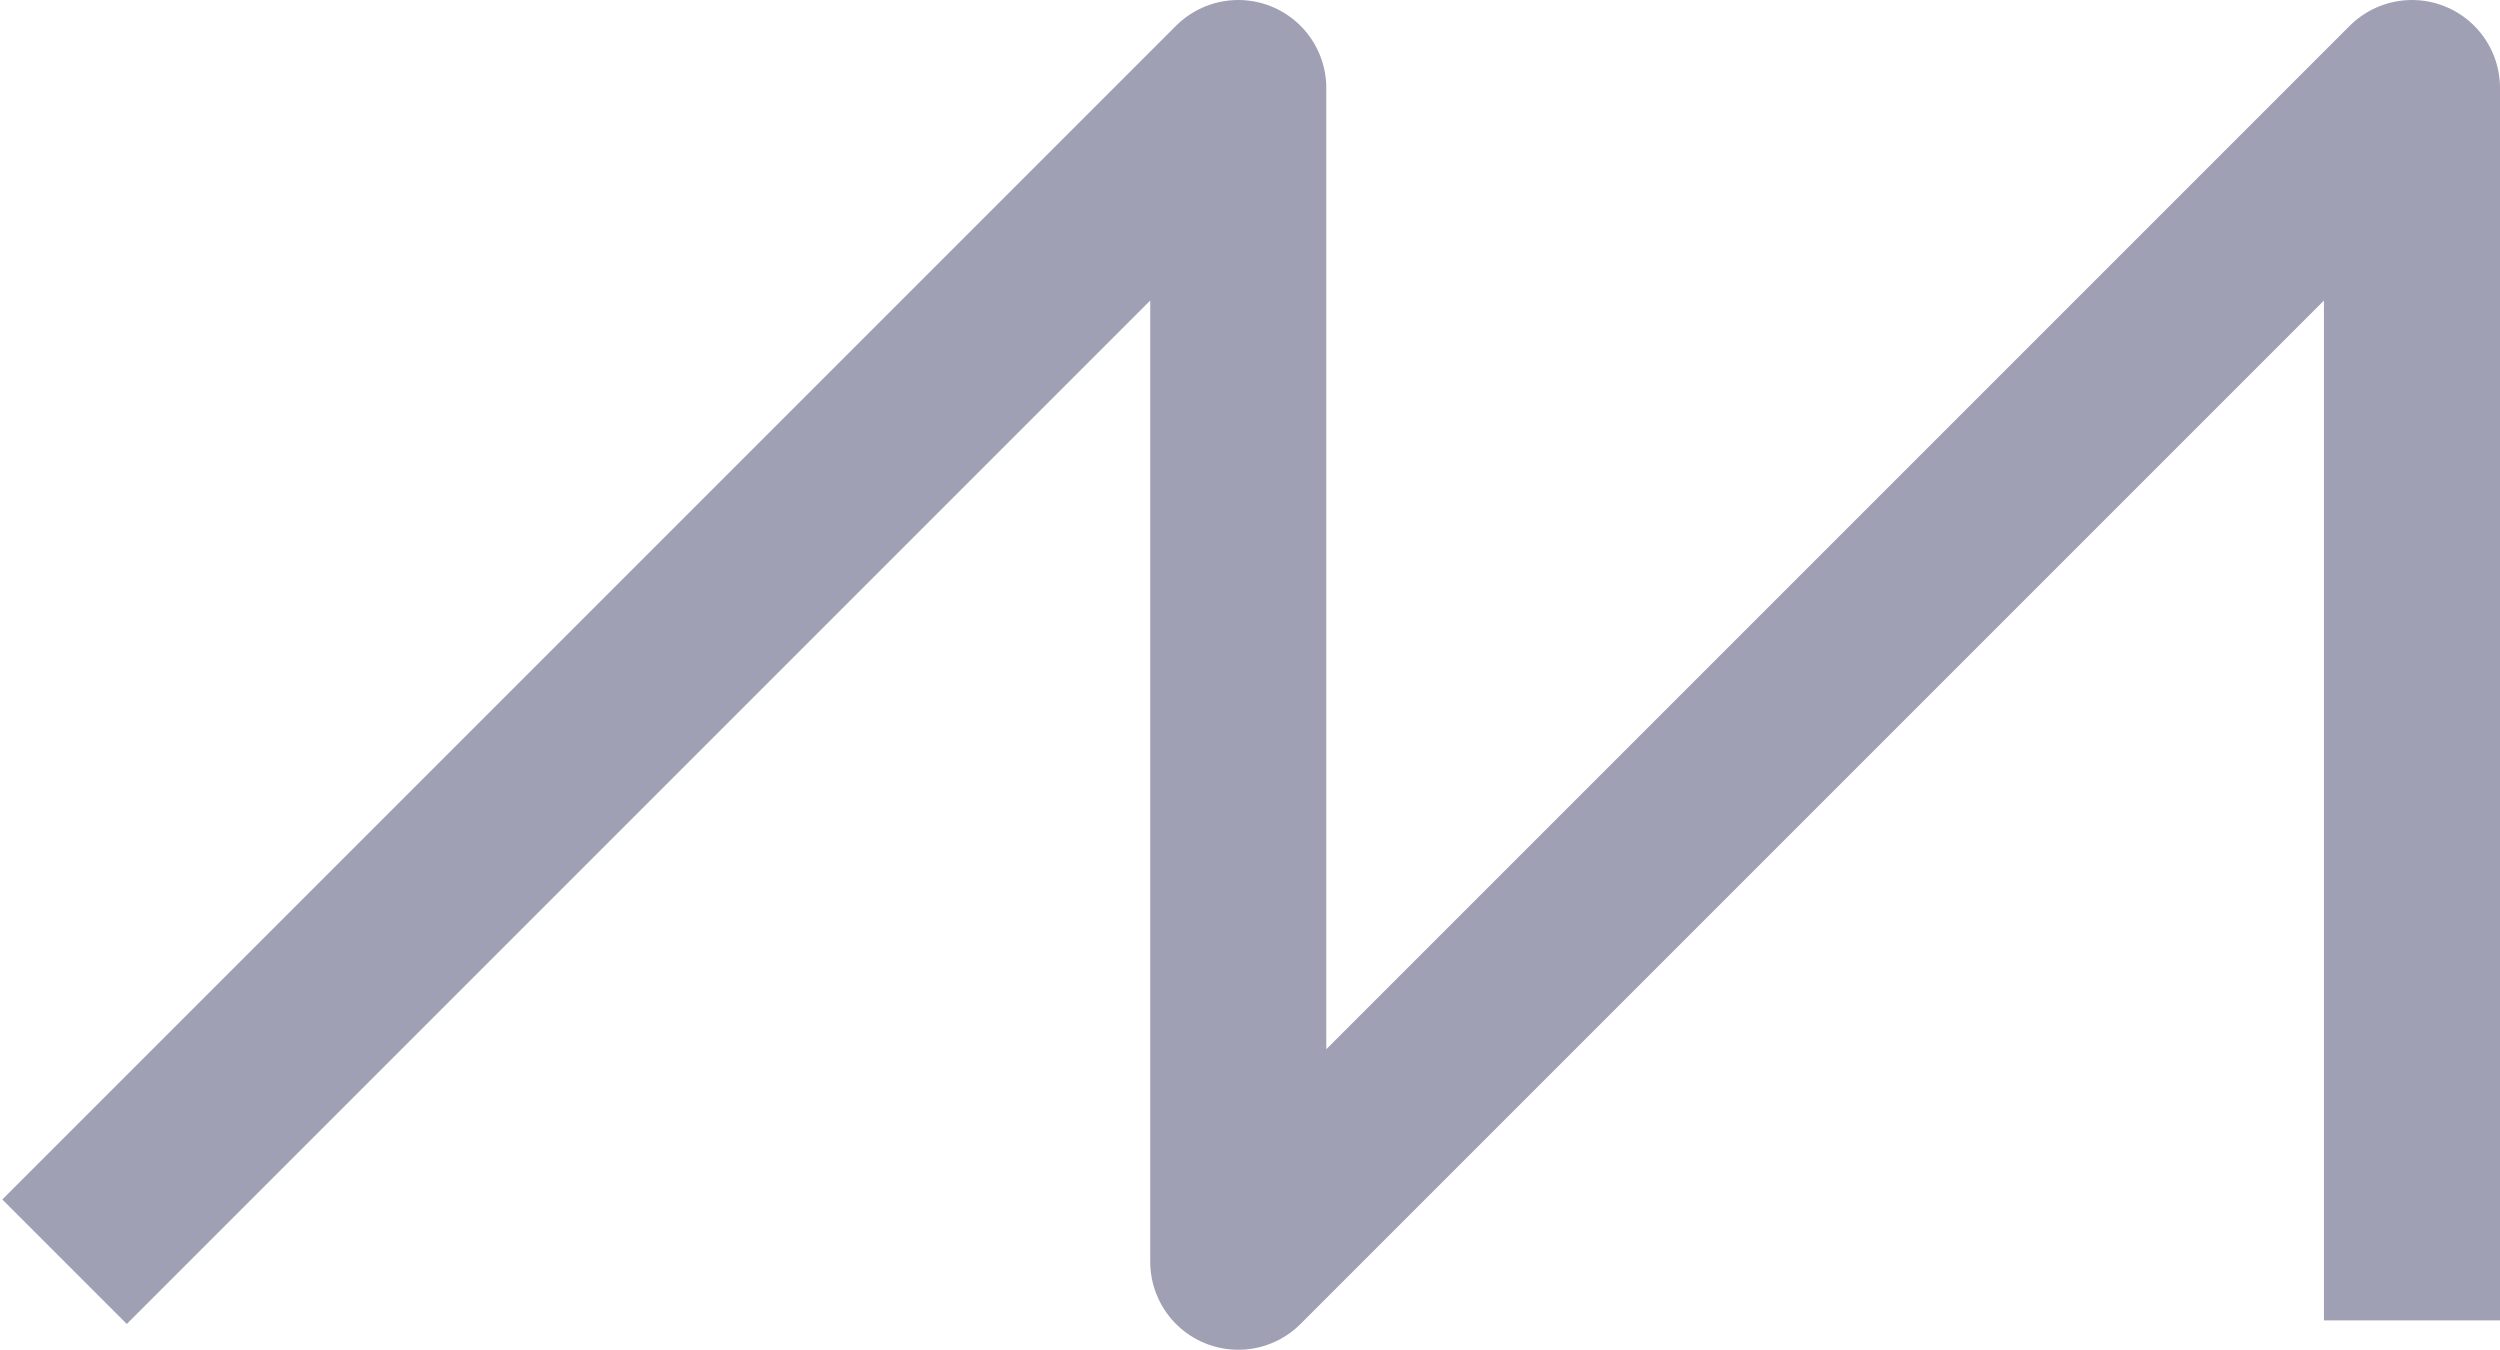
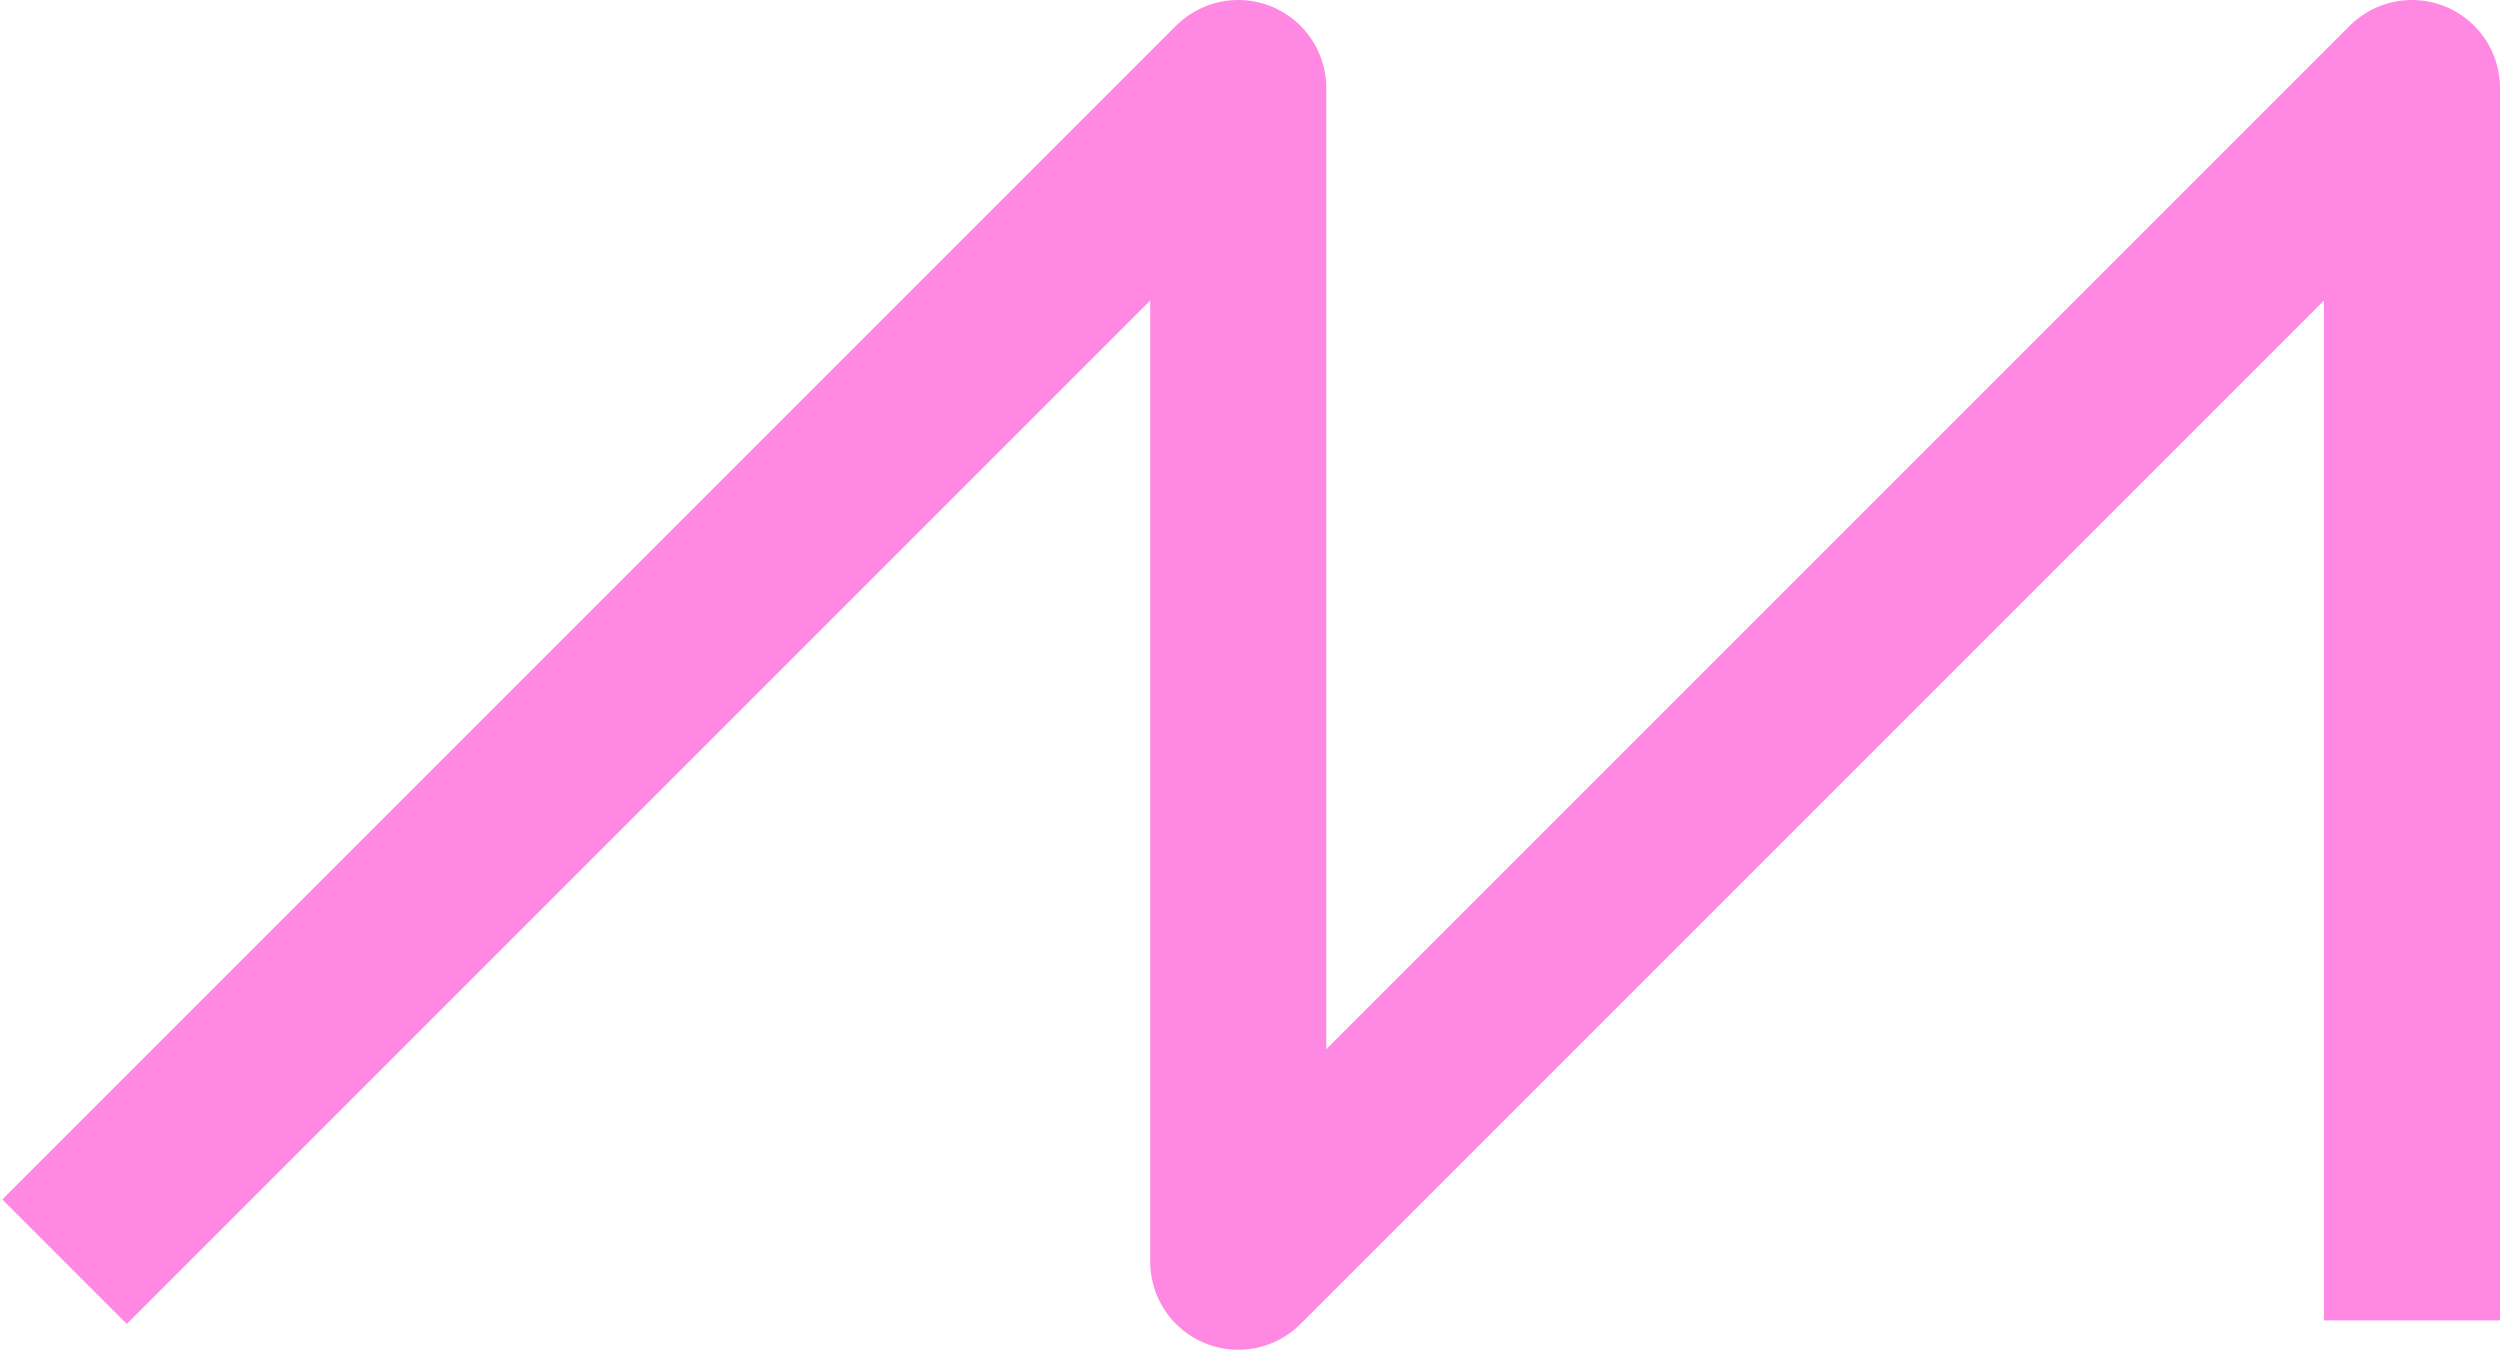
<svg xmlns="http://www.w3.org/2000/svg" version="1.1" id="Layer_1" x="0px" y="0px" viewBox="0 0 42.6 23" style="enable-background:new 0 0 42.6 23;" xml:space="preserve">
  <style type="text/css">
- 	.st0{fill:none;stroke:#A0A0B4;stroke-width:3;stroke-linejoin:round;stroke-miterlimit:10;}
+ 	.st0{fill:none;stroke:#FF88E3;stroke-width:3;stroke-linejoin:round;stroke-miterlimit:10;}
</style>
  <polyline class="st0" points="1.1,21.5 21.1,1.5 21.1,21.5 41.1,1.5 41.1,22.5 " />
</svg>
